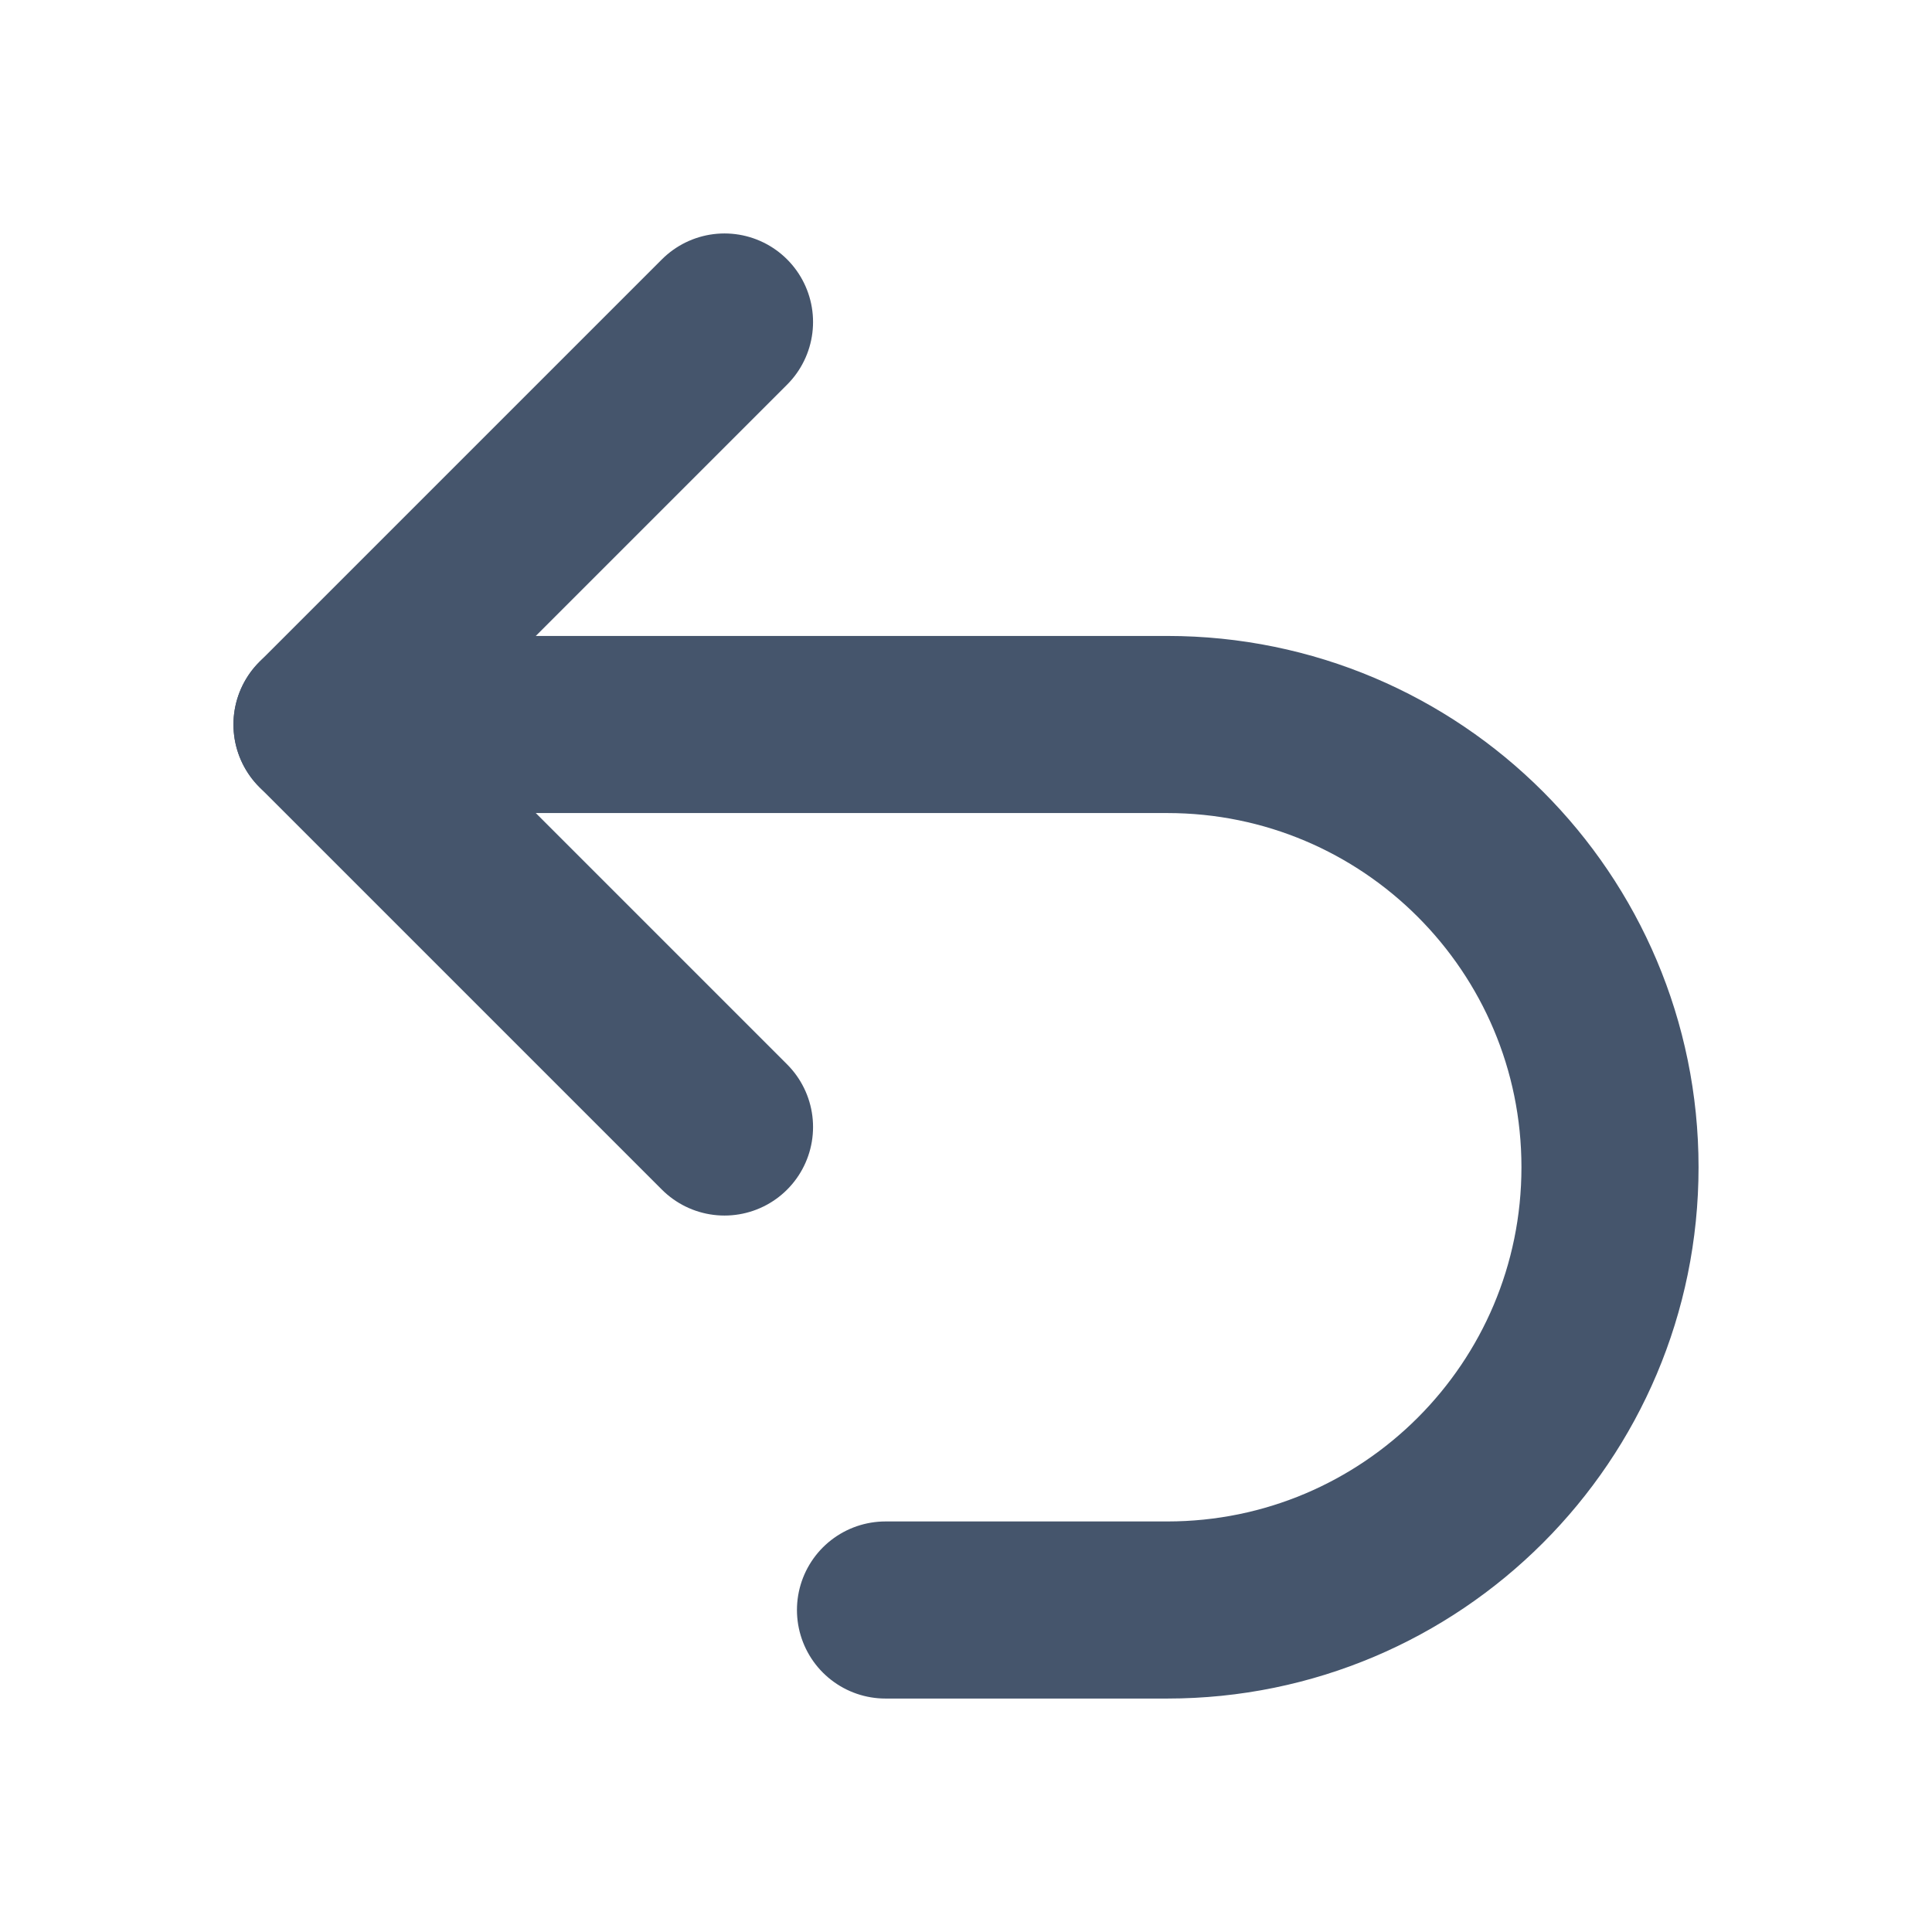
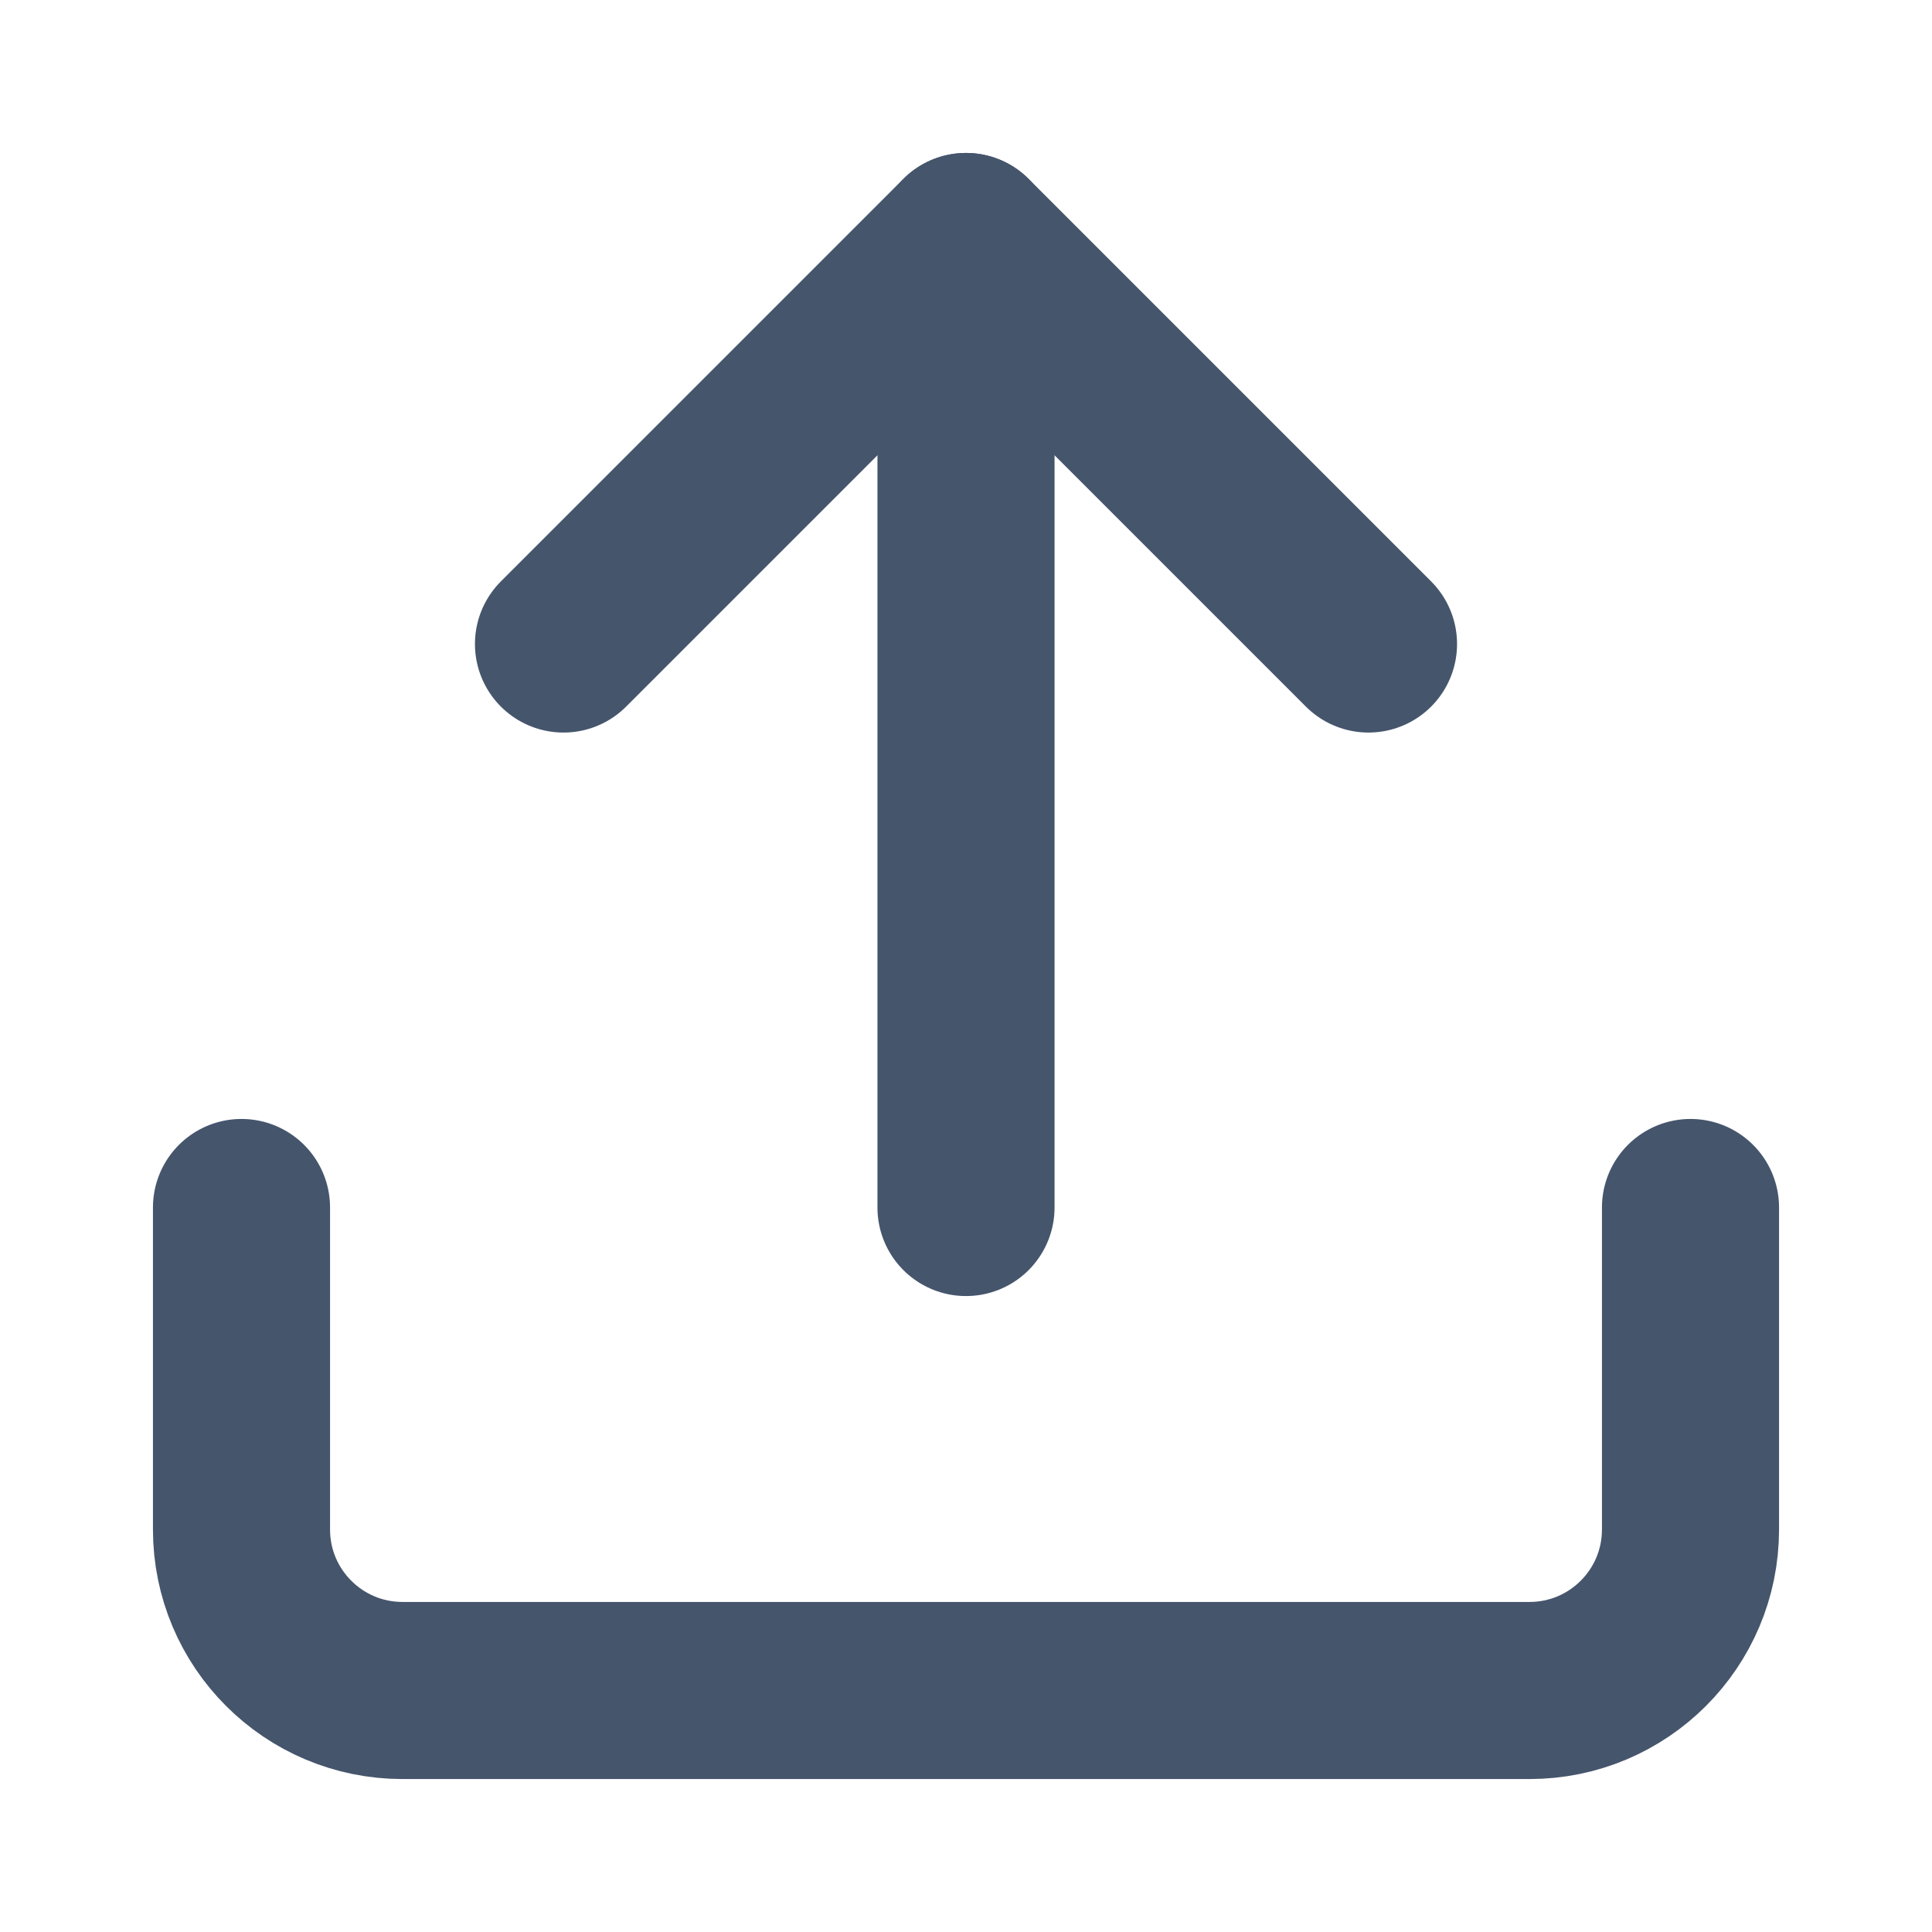
<svg xmlns="http://www.w3.org/2000/svg" viewBox="0 0 24 24" fill="none" stroke="#45556C" stroke-width="2.2" stroke-linecap="round" stroke-linejoin="round">
-   <path d="M9 14 4 9l5-5" />
-   <path d="M4 9h10.5a5.5 5.5 0 0 1 5.5 5.5a5.5 5.5 0 0 1-5.5 5.5H11" />
+   <path d="M12 3v12" />
+   <path d="m7 8 5-5 5 5" />
+   <path d="M21 15v4a2 2 0 0 1-2 2H5a2 2 0 0 1-2-2v-4" />
</svg>
